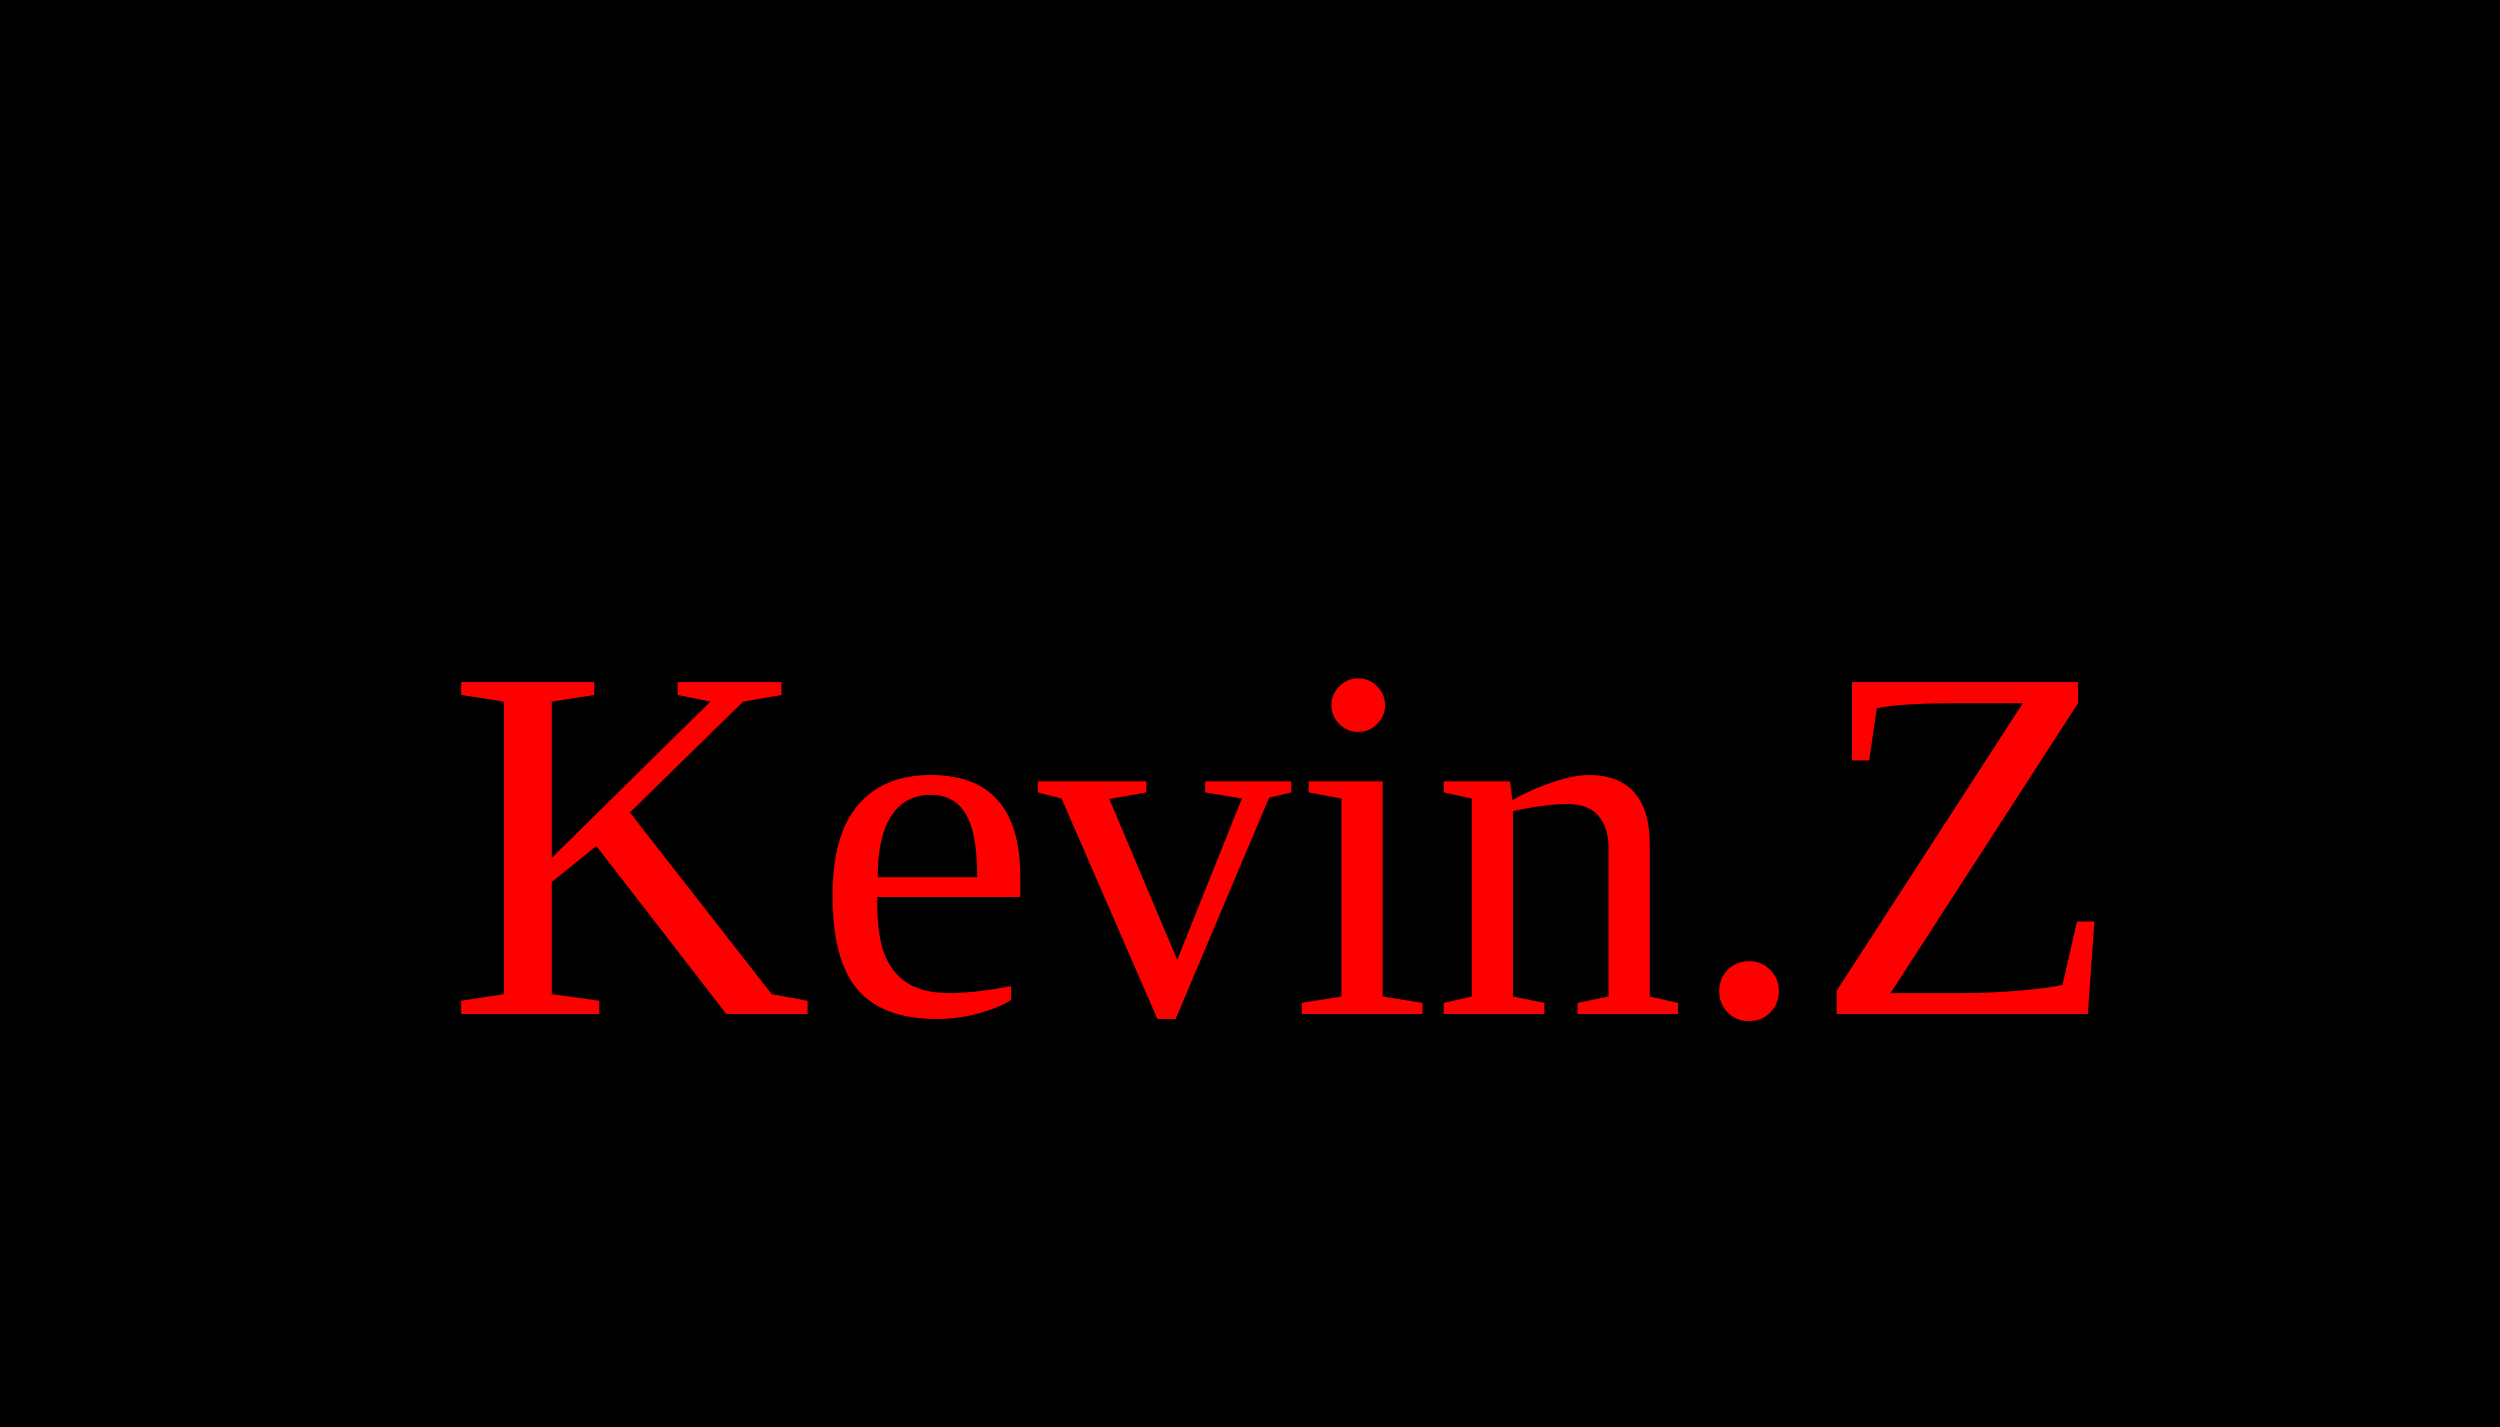
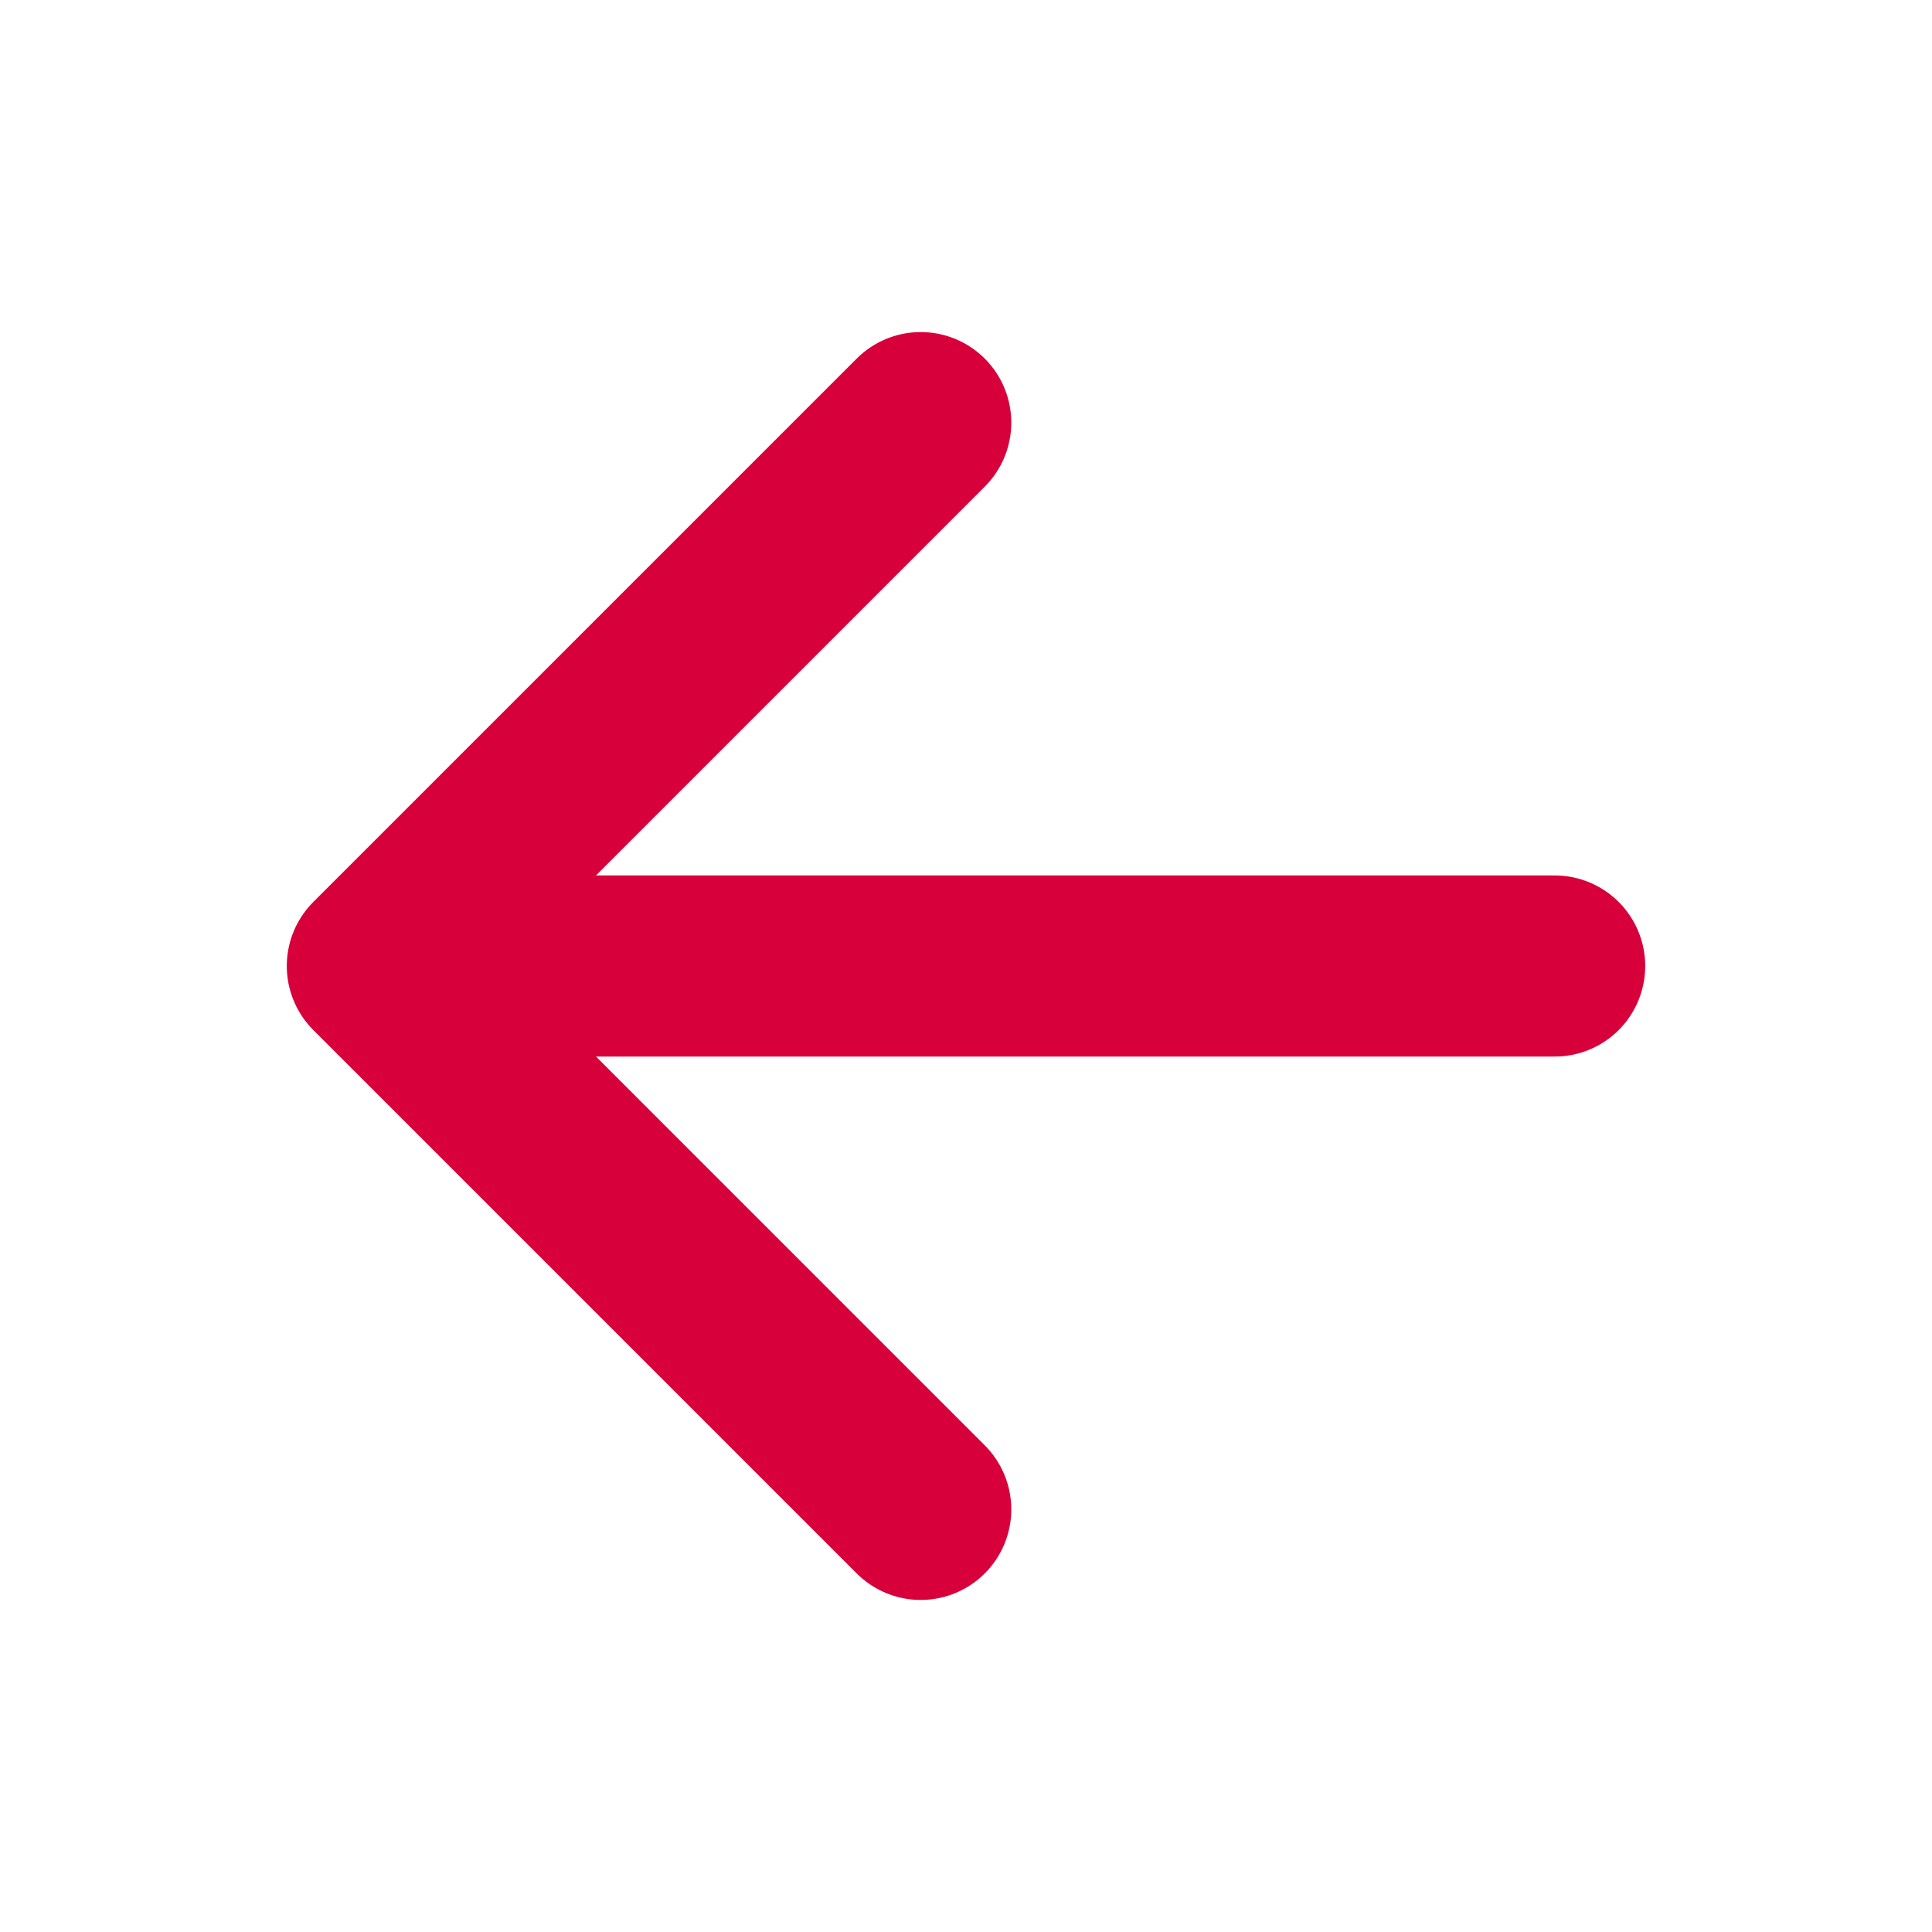
- <svg xmlns="http://www.w3.org/2000/svg" version="1.1" baseProfile="full">
-   <rect width="100%" height="100%" stroke="black" stroke-width="48" fill="black" />
-   <text x="76" y="60" font-size="30" text-anchor="middle" fill="red">Kevin.Z</text>
+ <svg xmlns="http://www.w3.org/2000/svg" class="ionicon" viewBox="0 0 512 512">
+   <path fill="black" stroke="currentColor" stroke-linecap="round" stroke-linejoin="round" stroke-width="48" d="M244 400L100 256l144-144M120 256h292" style="stroke:#d7003a;  fill:none;" />
</svg>
